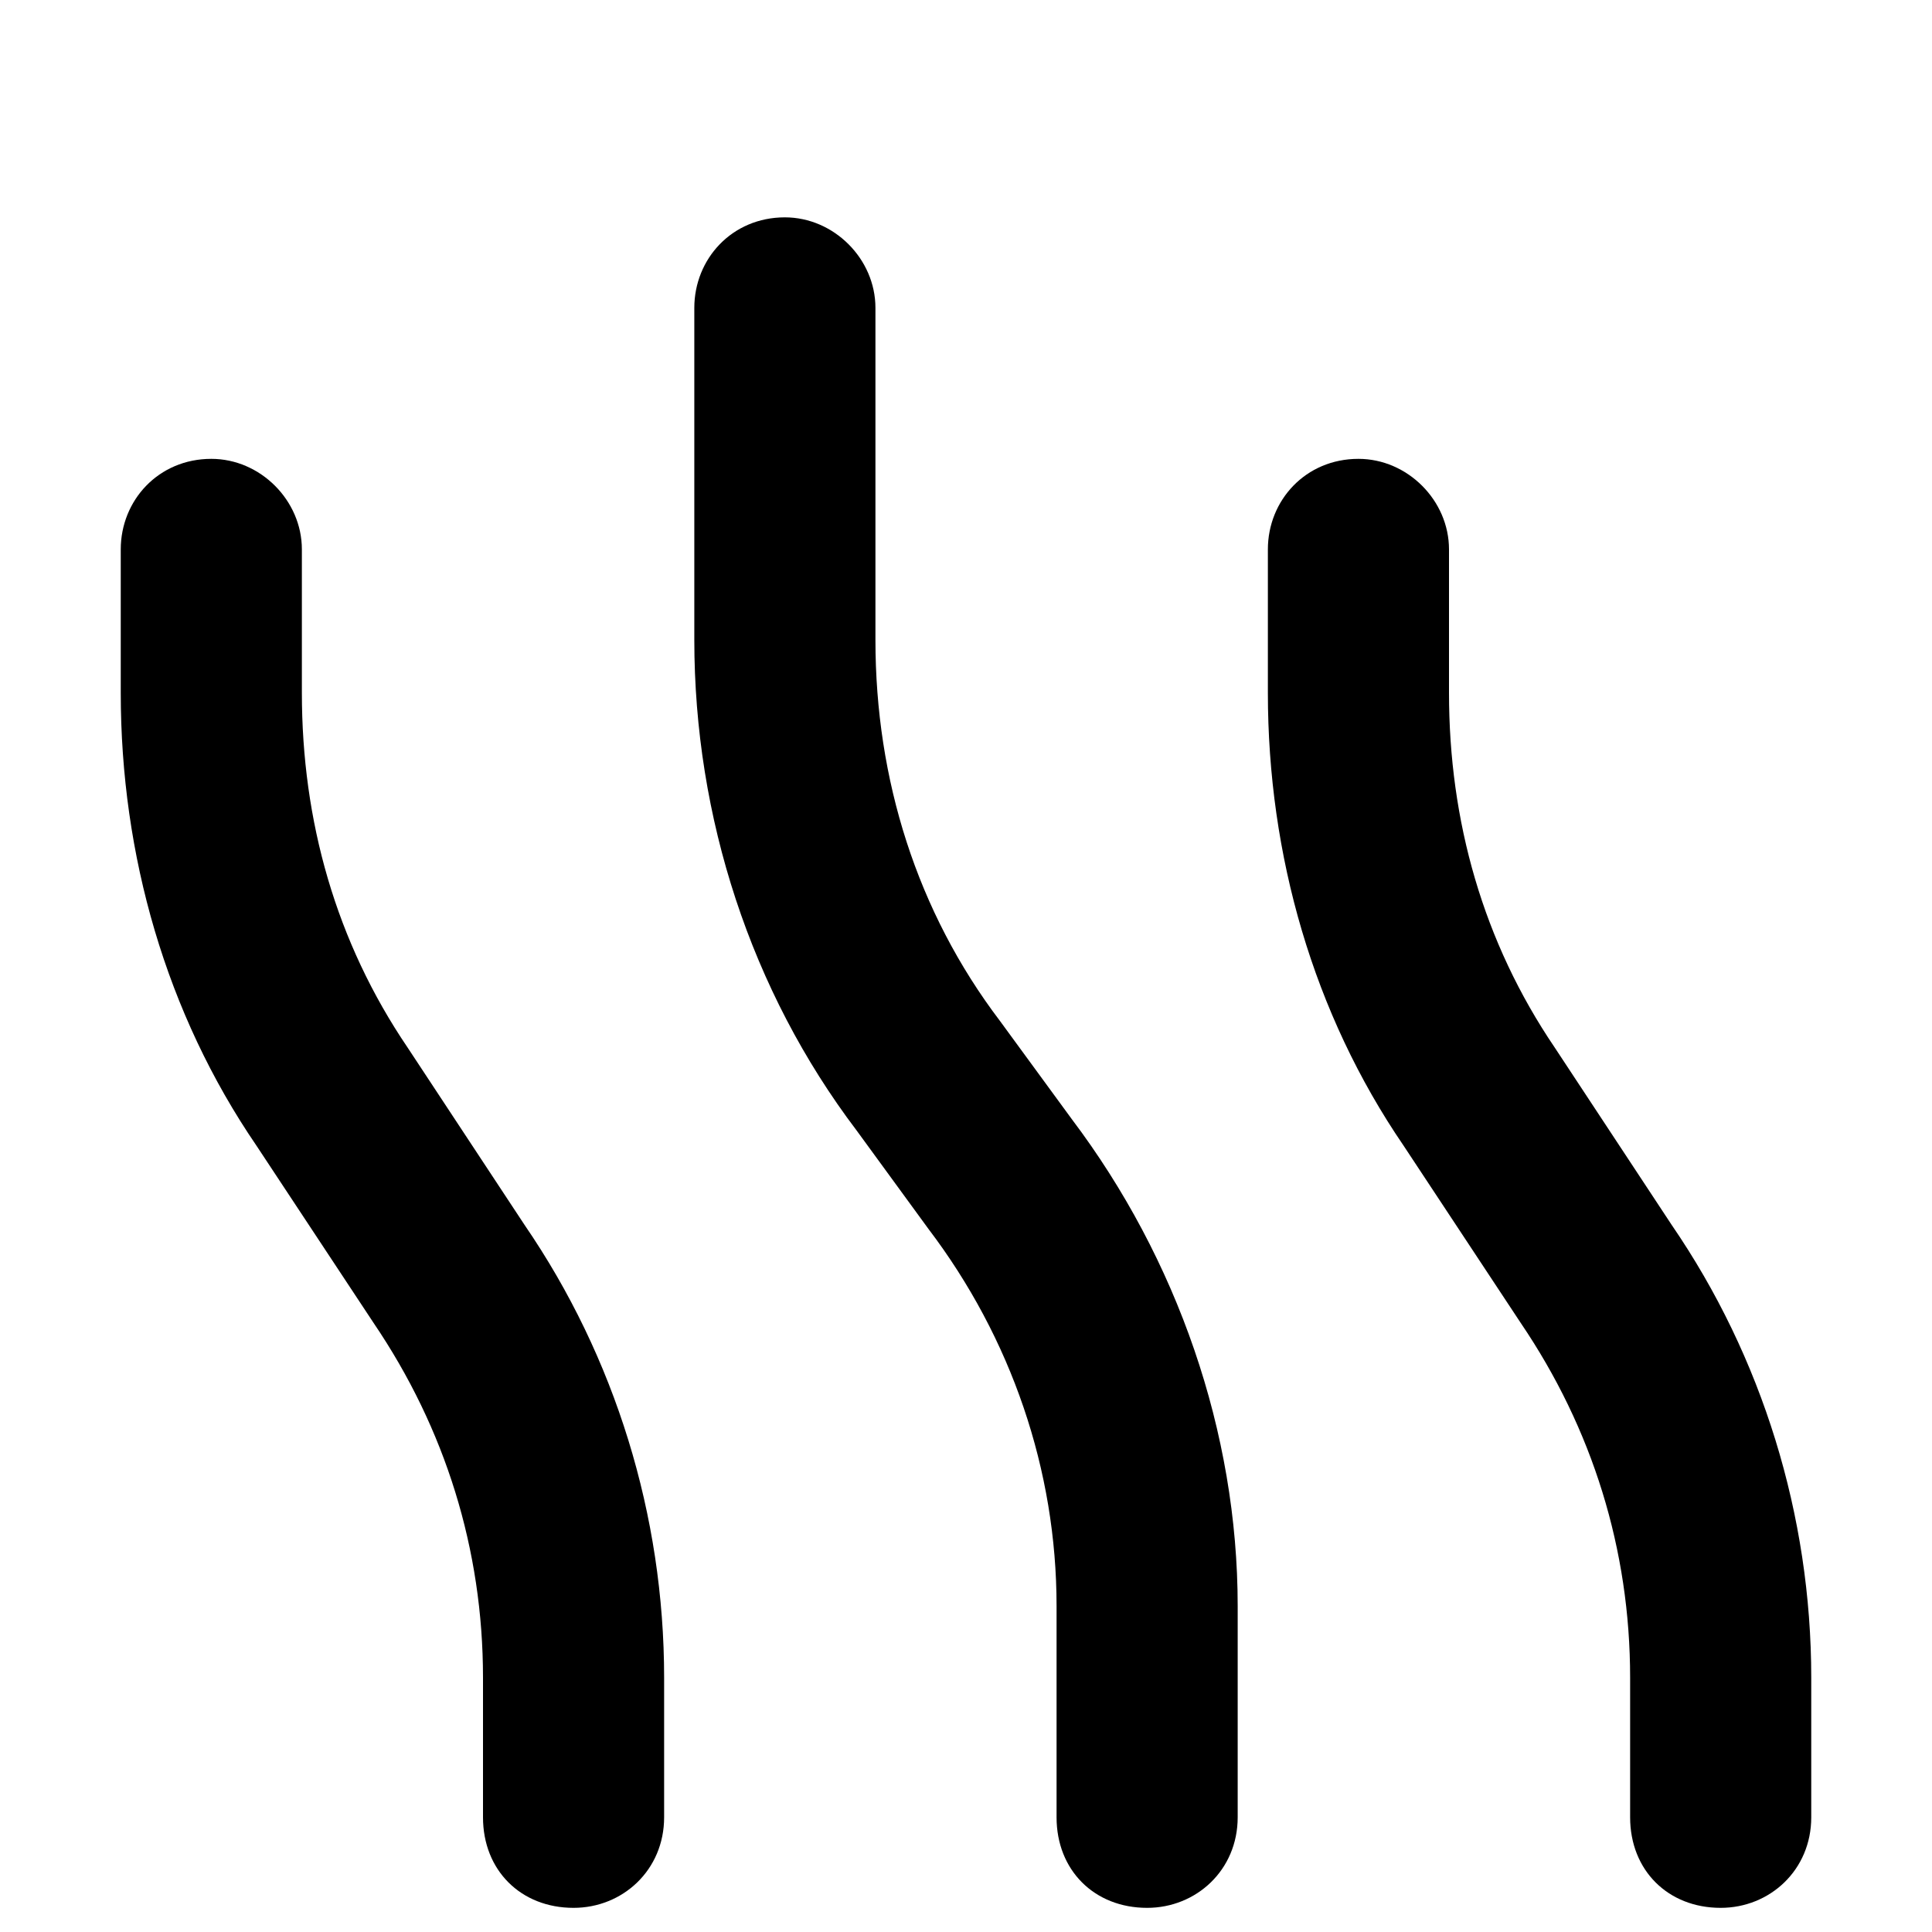
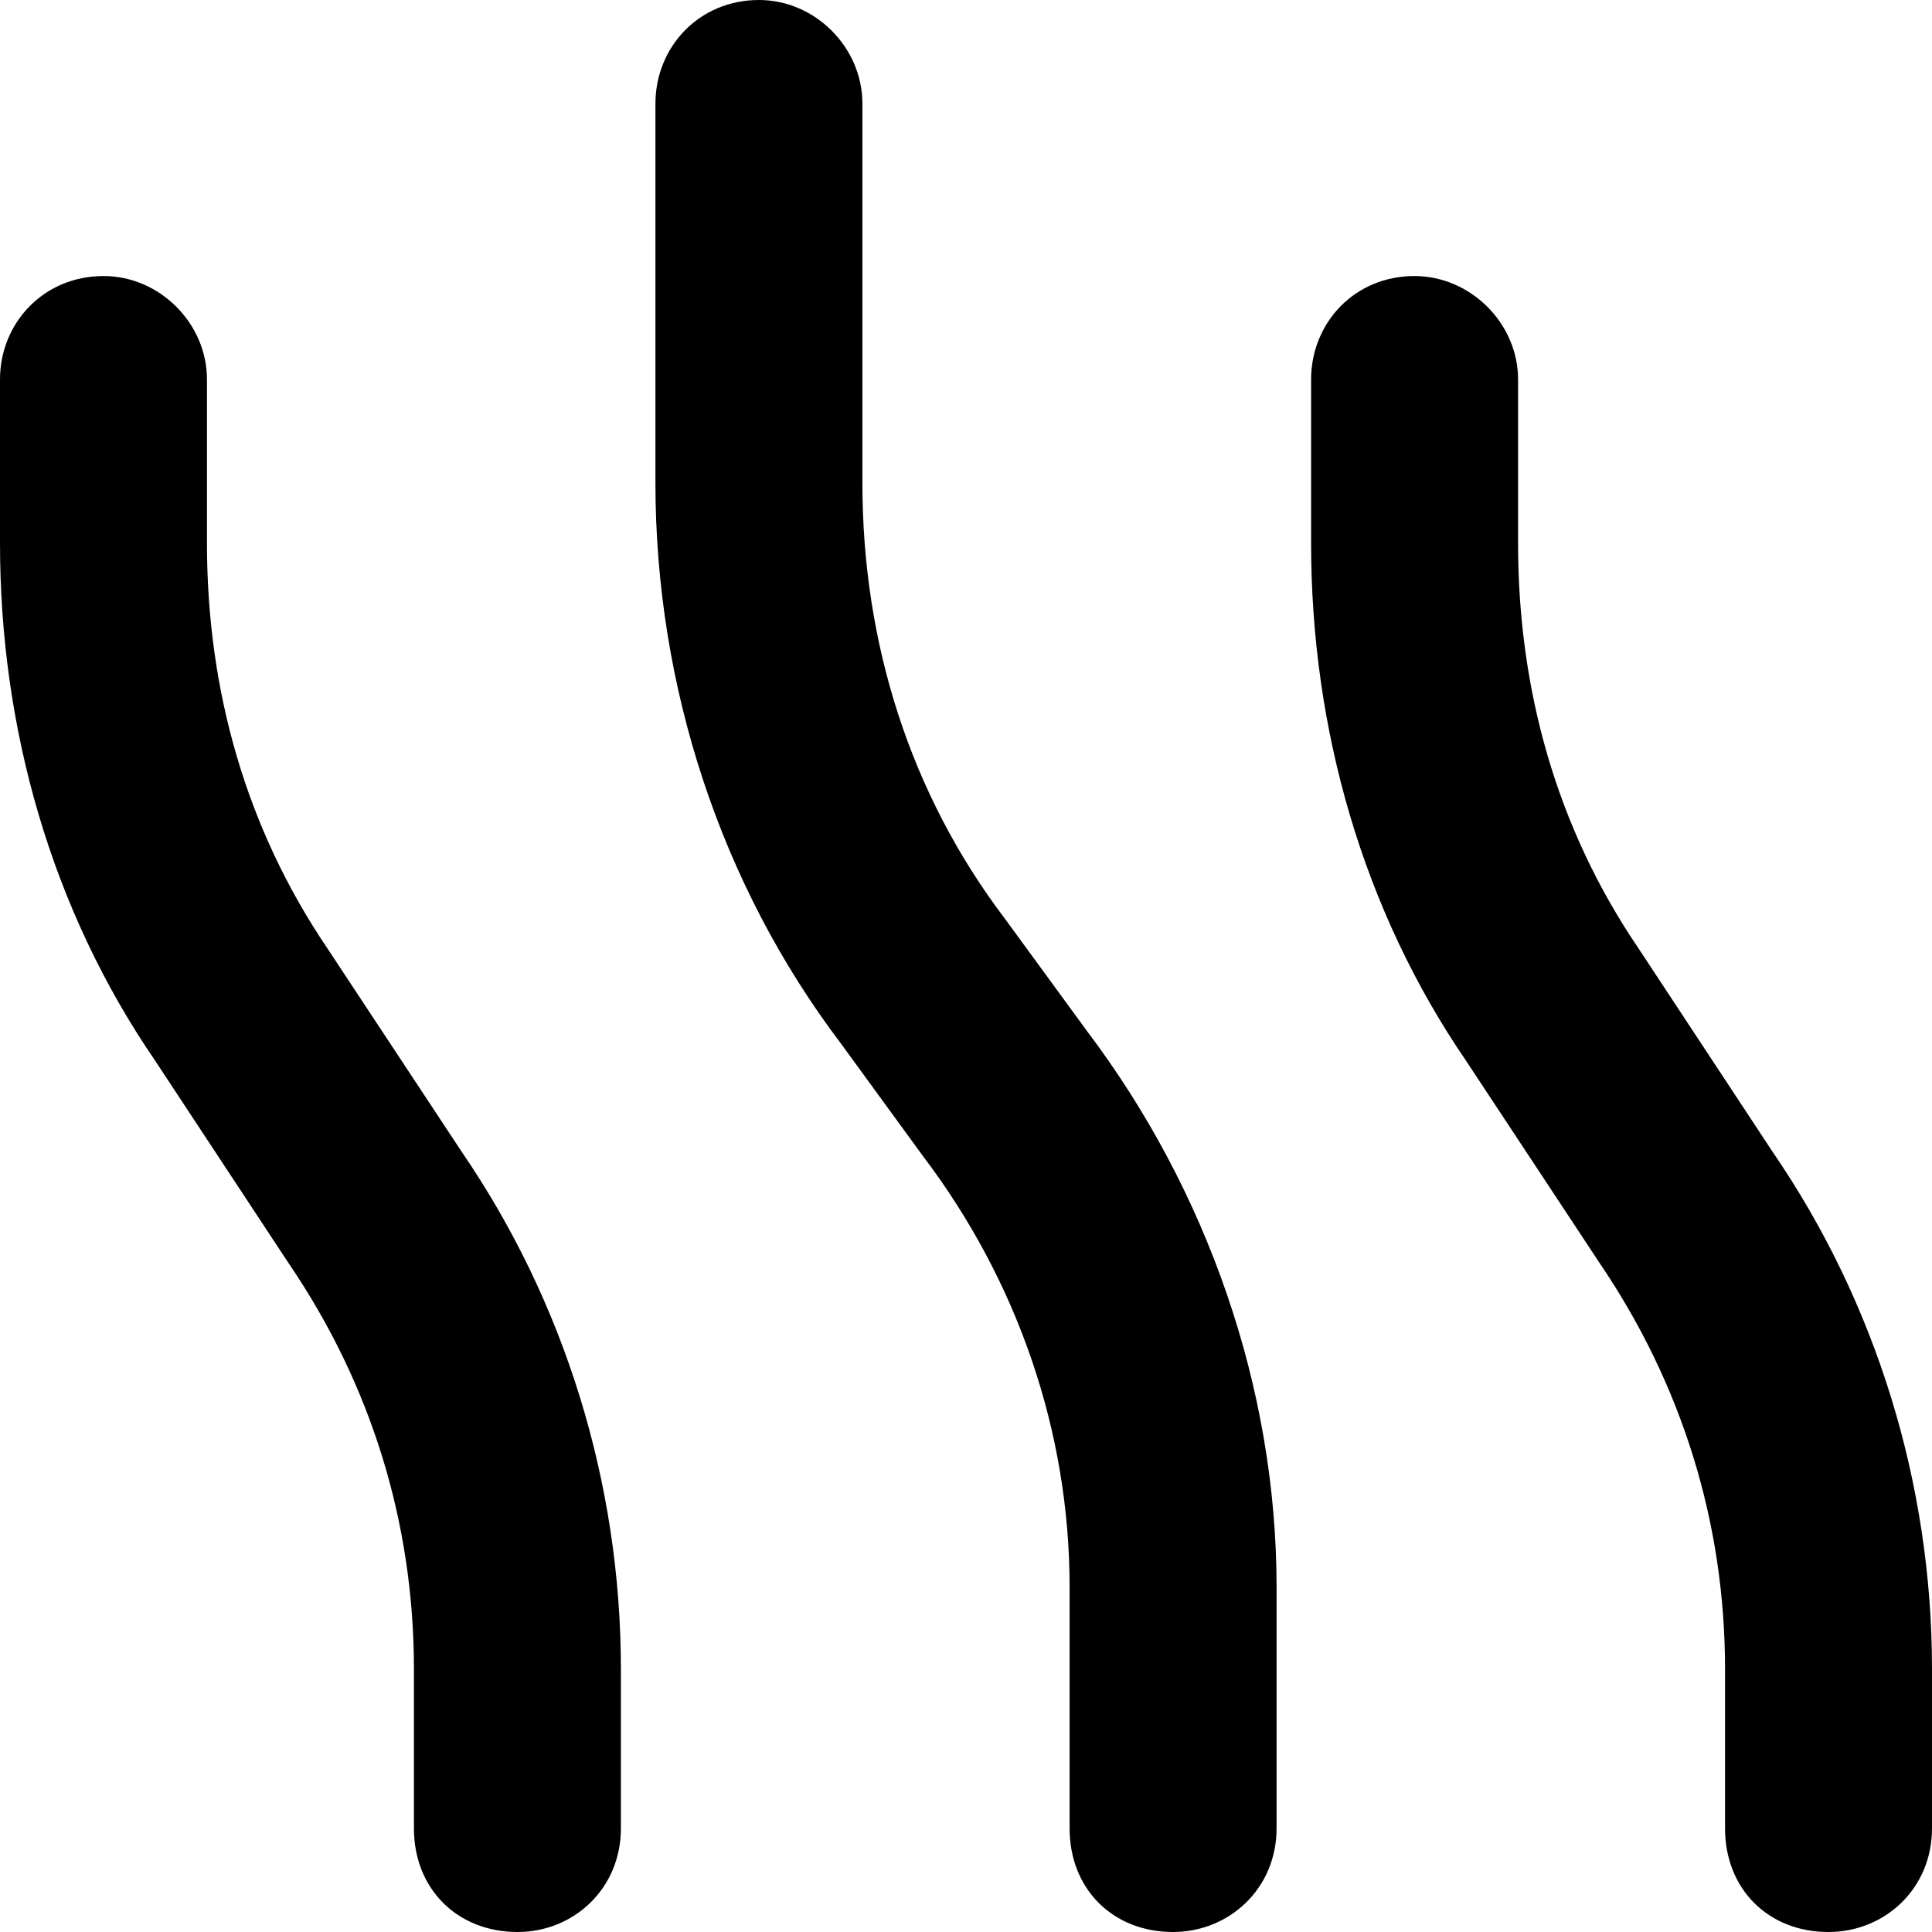
<svg xmlns="http://www.w3.org/2000/svg" width="8" height="8" viewBox="0 0 8 8" fill="none">
-   <path d="M3.25 0.9C3.453 0.9 3.625 1.072 3.625 1.275V2.65C3.625 3.228 3.797 3.775 4.141 4.228L4.438 4.634C4.875 5.213 5.125 5.931 5.125 6.65V7.525C5.125 7.744 4.953 7.9 4.75 7.9C4.531 7.9 4.375 7.744 4.375 7.525V6.65C4.375 6.088 4.188 5.541 3.844 5.088L3.547 4.681C3.109 4.103 2.875 3.384 2.875 2.65V1.275C2.875 1.072 3.031 0.9 3.25 0.9ZM0.875 1.9C1.078 1.9 1.25 2.072 1.25 2.275V2.869C1.25 3.4 1.391 3.9 1.688 4.338L2.172 5.072C2.547 5.619 2.75 6.275 2.75 6.947V7.525C2.75 7.744 2.578 7.9 2.375 7.9C2.156 7.9 2 7.744 2 7.525V6.947C2 6.416 1.844 5.916 1.547 5.478L1.062 4.744C0.688 4.197 0.5 3.541 0.5 2.869V2.275C0.5 2.072 0.656 1.9 0.875 1.9ZM6 2.275V2.869C6 3.4 6.141 3.9 6.438 4.338L6.922 5.072C7.297 5.619 7.5 6.275 7.5 6.947V7.525C7.5 7.744 7.328 7.9 7.125 7.9C6.906 7.9 6.75 7.744 6.75 7.525V6.947C6.75 6.416 6.594 5.916 6.297 5.478L5.812 4.744C5.438 4.197 5.25 3.541 5.25 2.869V2.275C5.25 2.072 5.406 1.9 5.625 1.9C5.828 1.9 6 2.072 6 2.275Z" fill="black" />
+   <path d="M3.143 0C3.375 0 3.571 0.196 3.571 0.429V2C3.571 2.661 3.768 3.286 4.161 3.804L4.5 4.268C5 4.929 5.286 5.75 5.286 6.571V7.571C5.286 7.821 5.089 8 4.857 8C4.607 8 4.429 7.821 4.429 7.571V6.571C4.429 5.929 4.214 5.304 3.821 4.786L3.482 4.321C2.982 3.661 2.714 2.839 2.714 2V0.429C2.714 0.196 2.893 0 3.143 0ZM0.429 1.143C0.661 1.143 0.857 1.339 0.857 1.571V2.25C0.857 2.857 1.018 3.429 1.357 3.929L1.911 4.768C2.339 5.393 2.571 6.143 2.571 6.911V7.571C2.571 7.821 2.375 8 2.143 8C1.893 8 1.714 7.821 1.714 7.571V6.911C1.714 6.304 1.536 5.732 1.196 5.232L0.643 4.393C0.214 3.768 0 3.018 0 2.25V1.571C0 1.339 0.179 1.143 0.429 1.143ZM6.286 1.571V2.25C6.286 2.857 6.446 3.429 6.786 3.929L7.339 4.768C7.768 5.393 8 6.143 8 6.911V7.571C8 7.821 7.804 8 7.571 8C7.321 8 7.143 7.821 7.143 7.571V6.911C7.143 6.304 6.964 5.732 6.625 5.232L6.071 4.393C5.643 3.768 5.429 3.018 5.429 2.25V1.571C5.429 1.339 5.607 1.143 5.857 1.143C6.089 1.143 6.286 1.339 6.286 1.571Z" fill="black" />
</svg>
